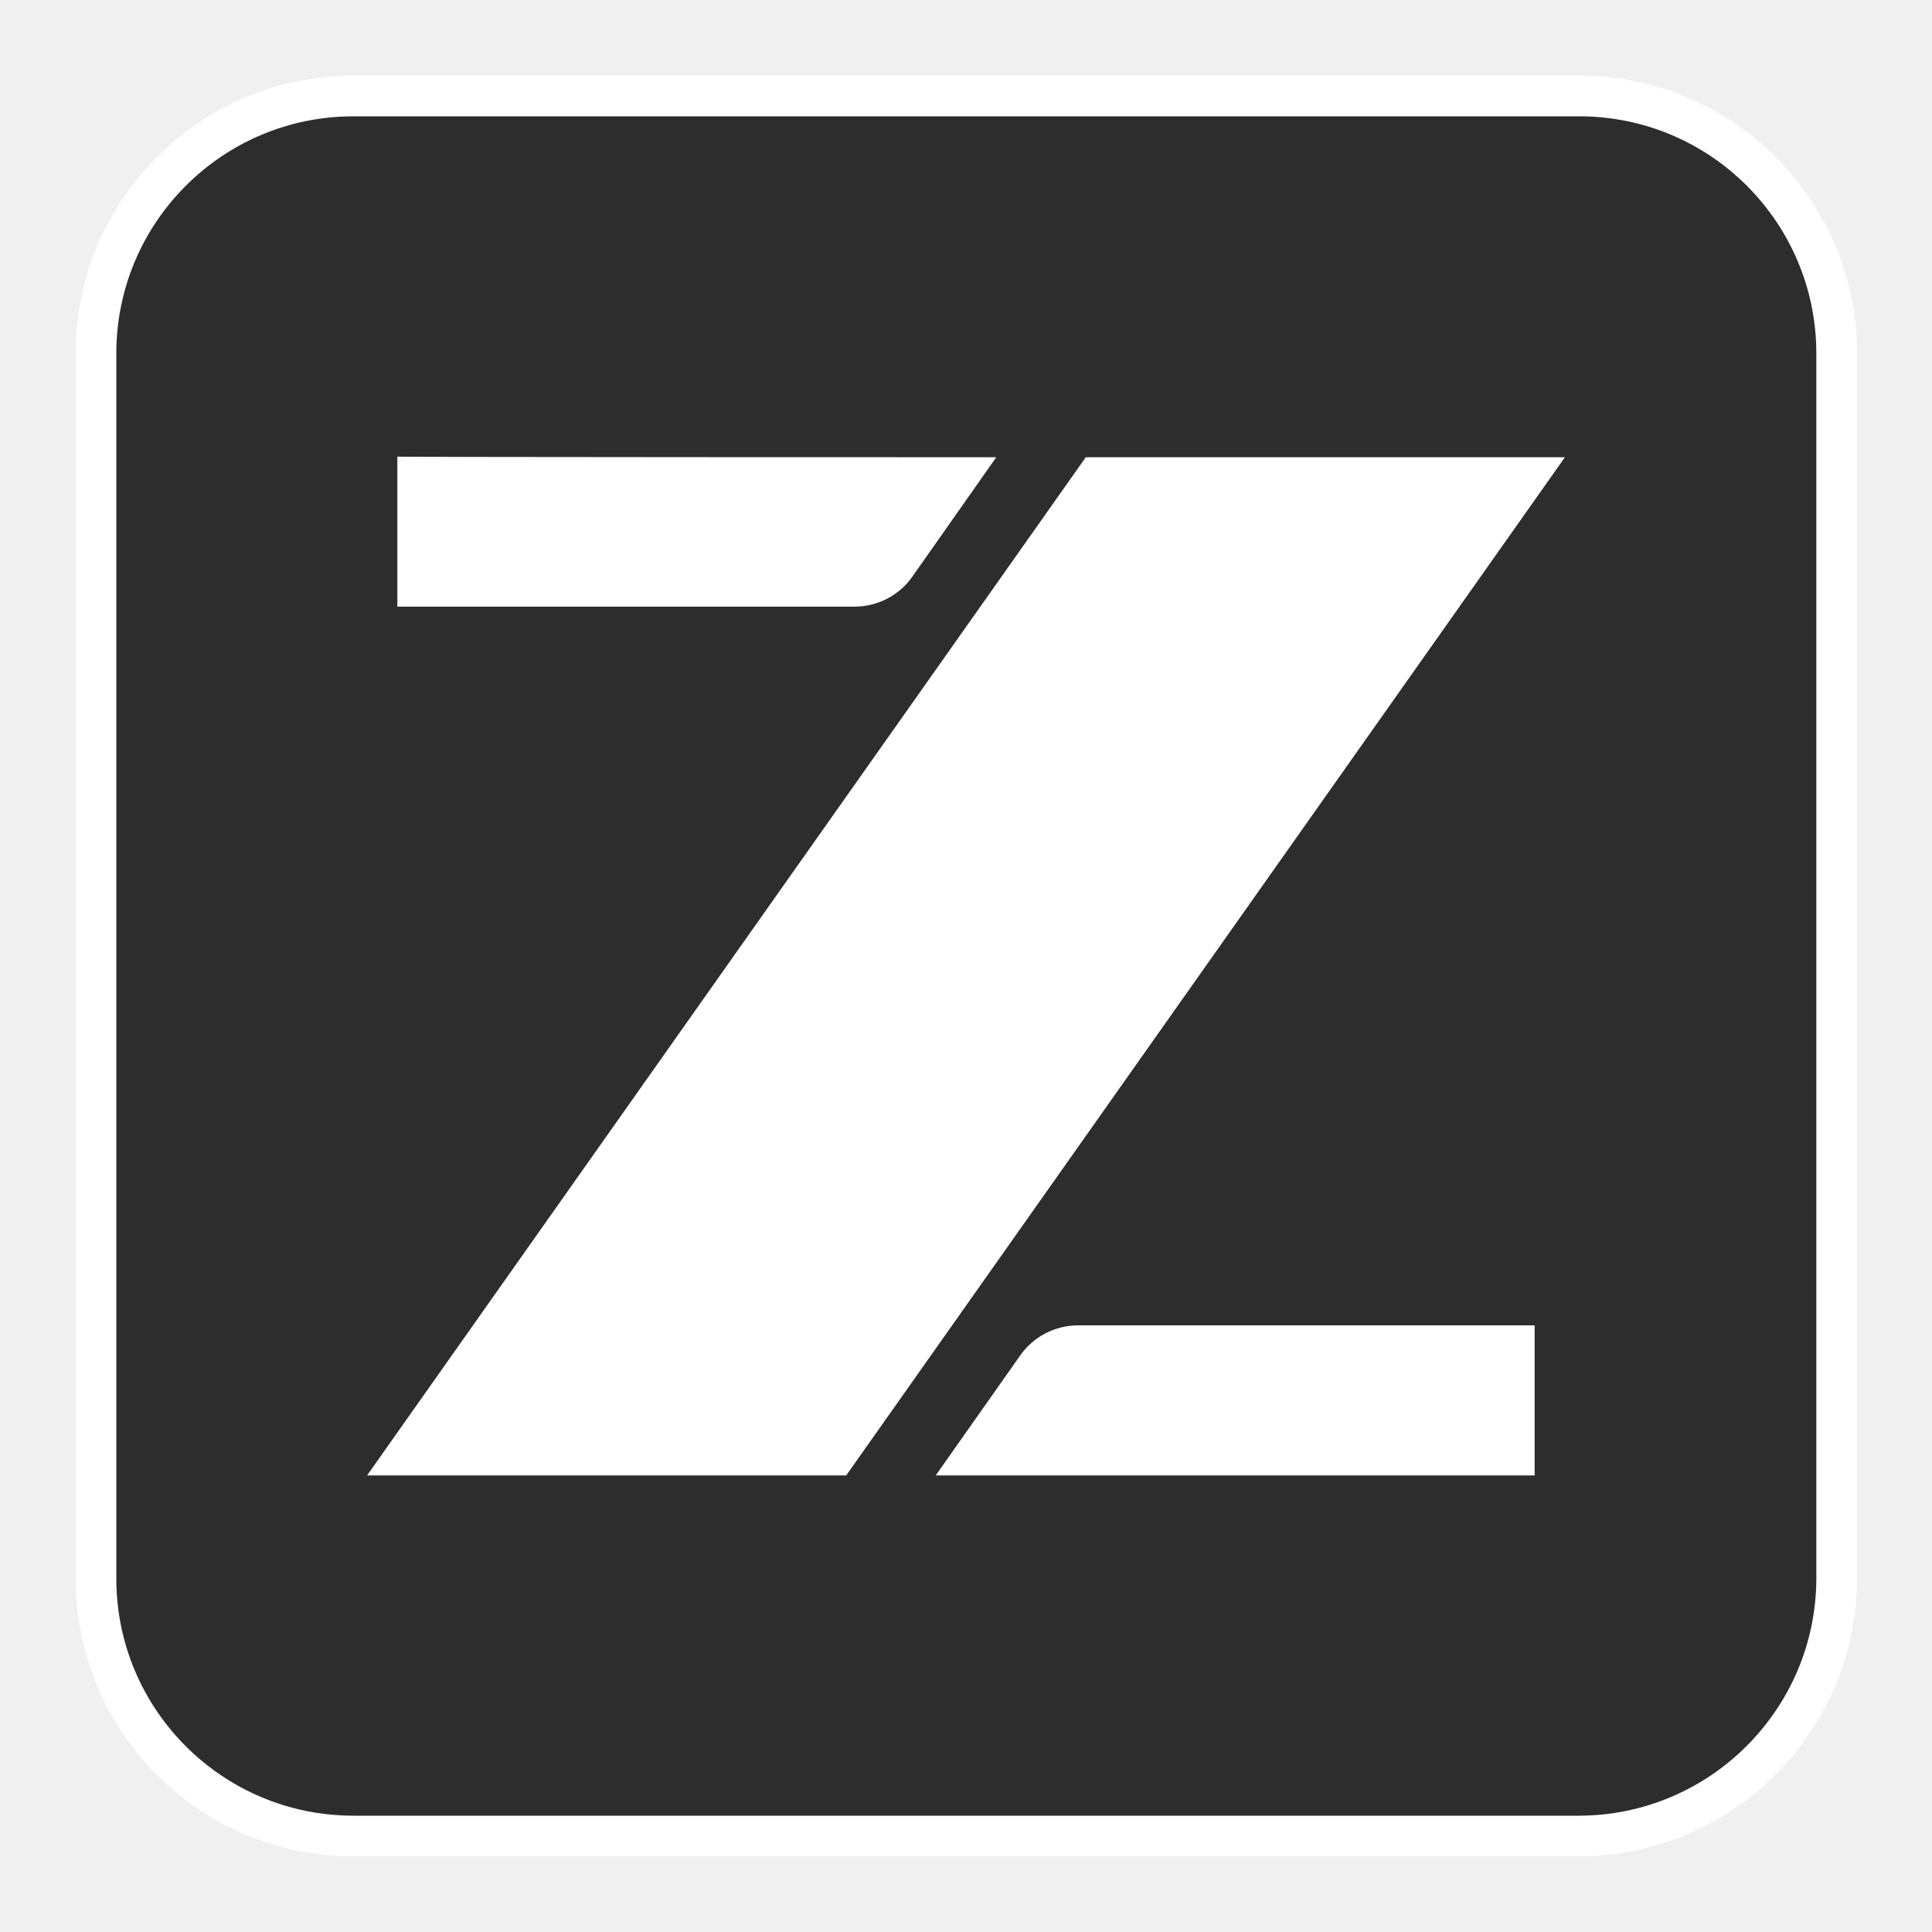
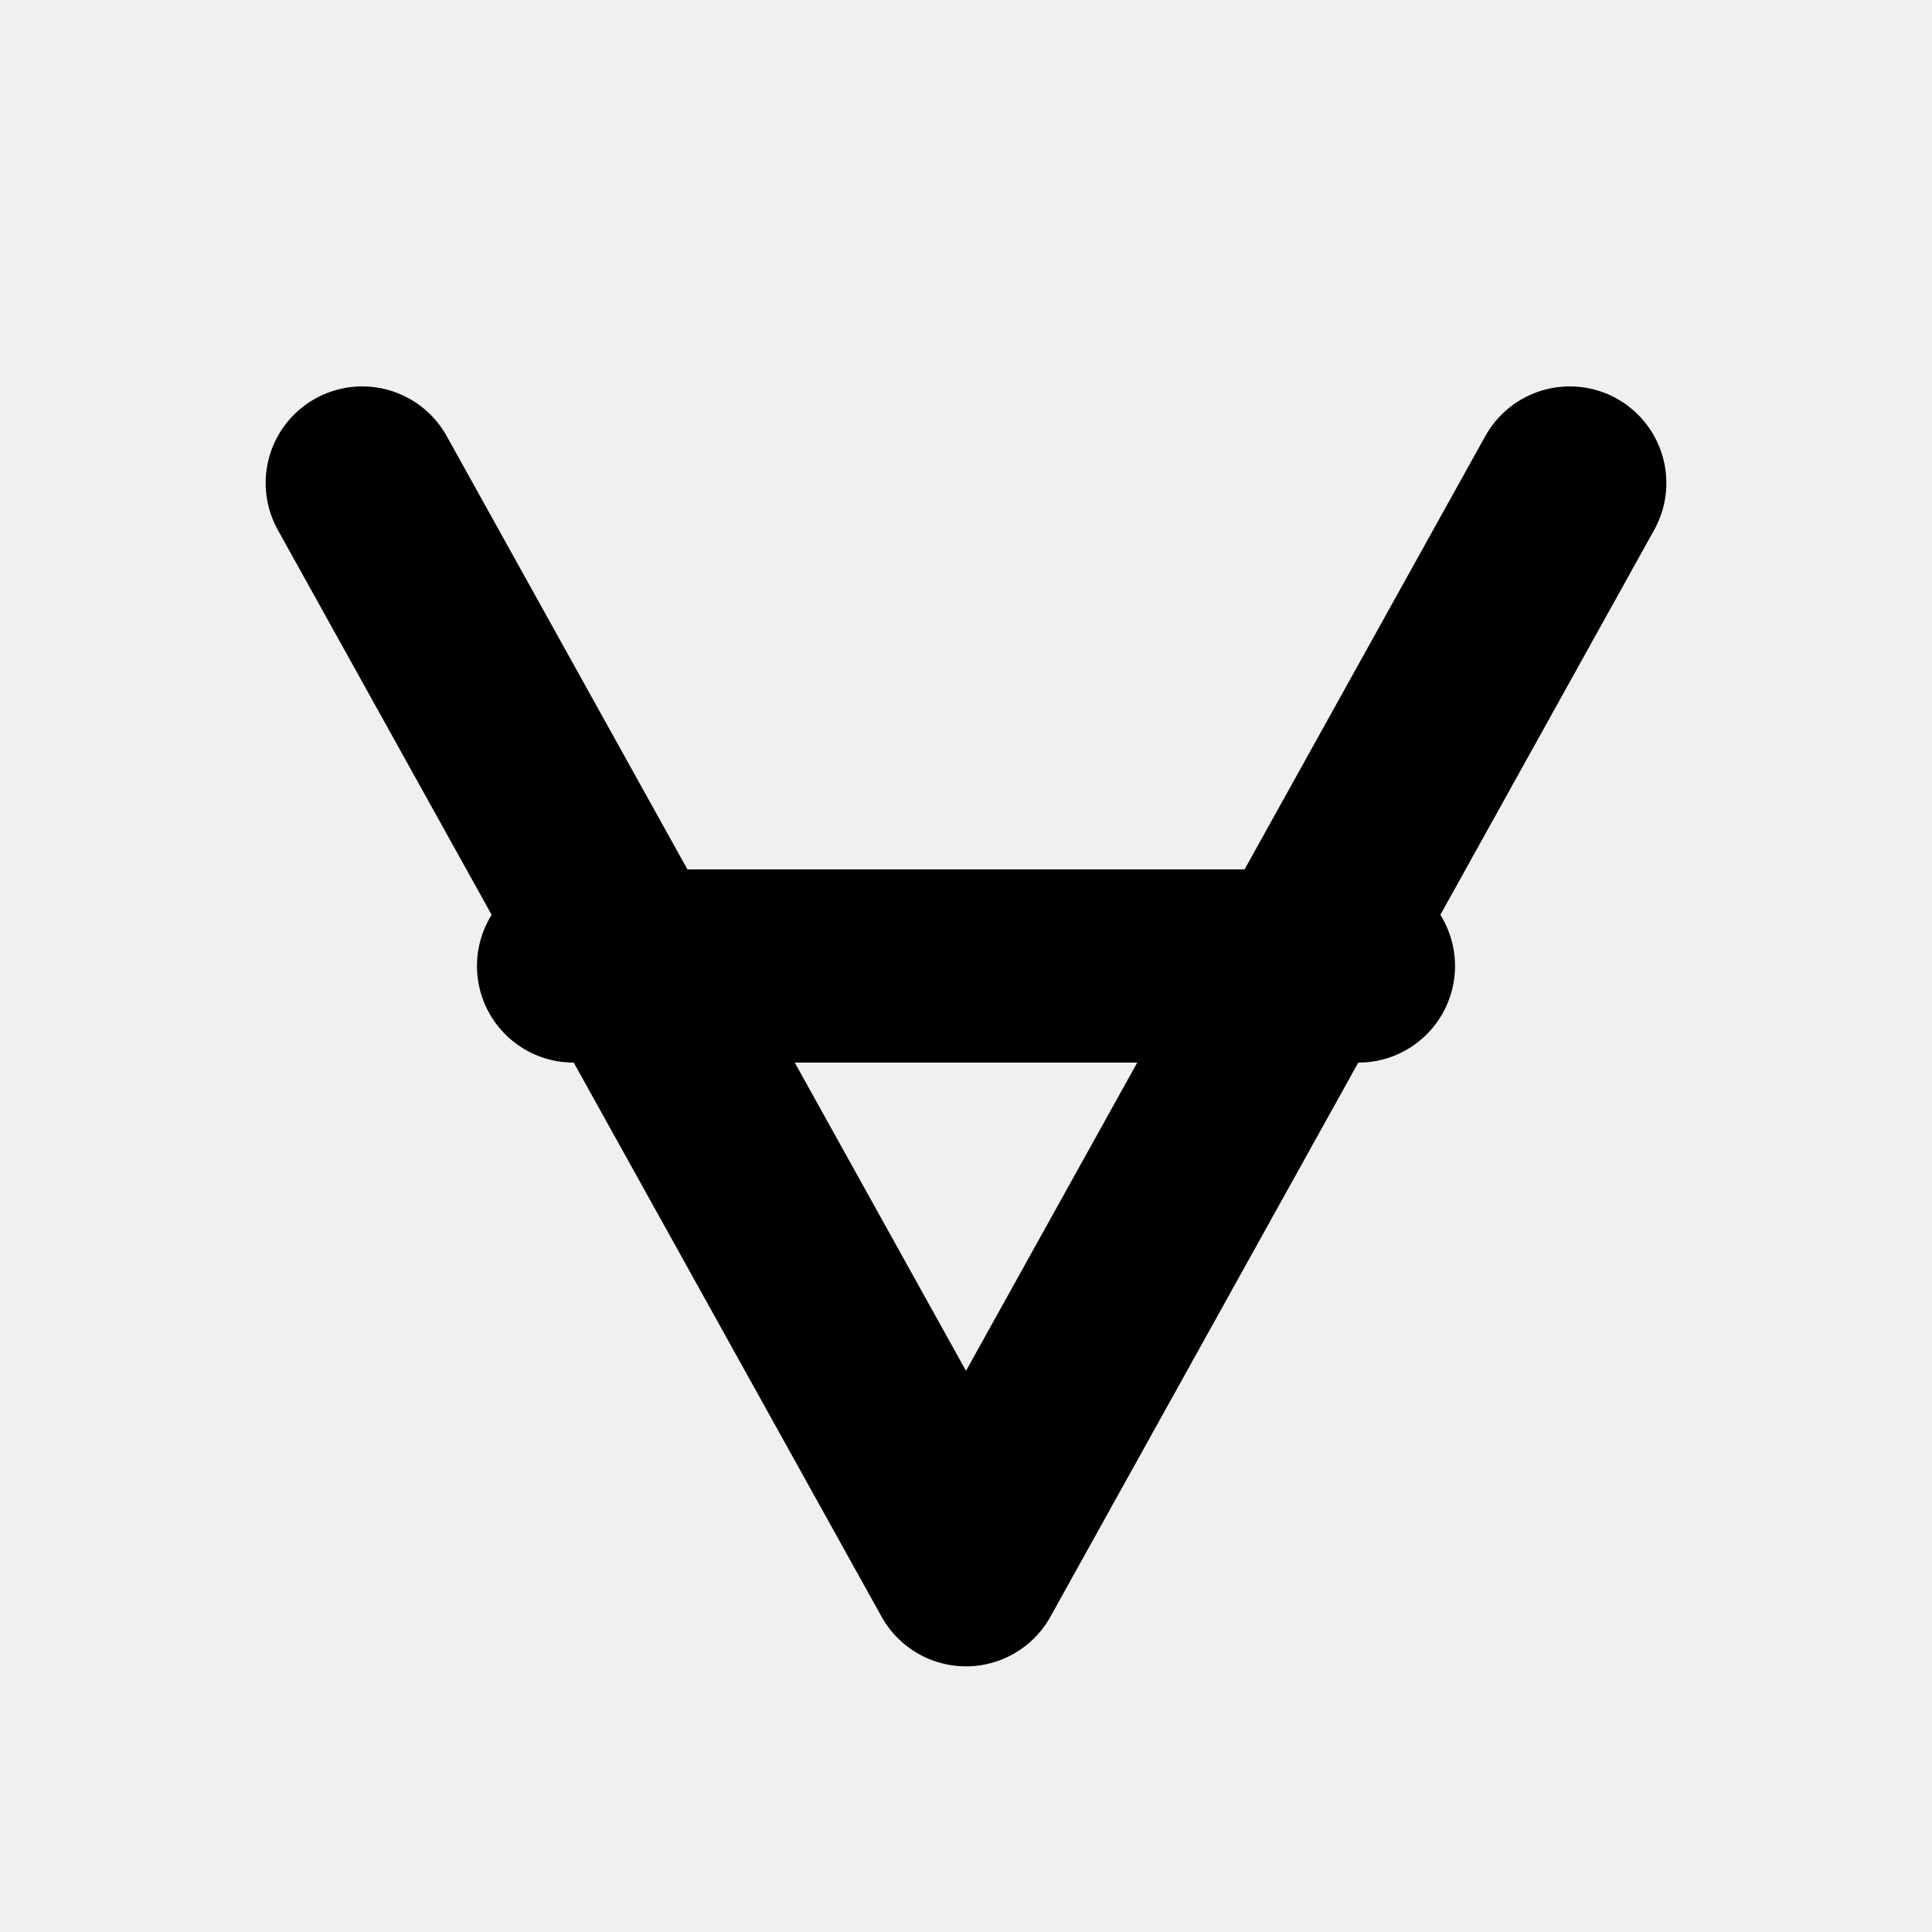
- <svg xmlns="http://www.w3.org/2000/svg" version="1.1" x="0px" y="0px" viewBox="0 0 30 30" style="enable-background:new 0 0 30 30;" xml:space="preserve">
-   <defs>
-     <style type="text/css">
-     .st194{fill:#2D2D2D;stroke:#FFFFFF;stroke-width:0.632;stroke-miterlimit:10;}
-     .st23{fill:#FFFFFF;}
- 
-     .z-breathe {
-       animation: breathe 2.5s ease-in-out infinite;
-     }
- 
-     @keyframes breathe {
-       0%, 100% { opacity: 0.7; }
-       50% { opacity: 1; }
-     }
-   </style>
-   </defs>
-   <g>
-     <path class="st194" d="M24.51,28.51H5.49c-2.21,0-4-1.79-4-4V5.49c0-2.21,1.79-4,4-4h19.03c2.21,0,4,1.79,4,4v19.03     C28.51,26.72,26.72,28.51,24.51,28.51z" />
-     <g class="z-breathe">
-       <path class="st23" d="M15.47,7.1l-1.3,1.85c-0.2,0.29-0.54,0.47-0.9,0.47h-7.1V7.09C6.16,7.1,15.47,7.1,15.47,7.1z" />
-       <polygon class="st23" points="24.3,7.1 13.14,22.91 5.7,22.91 16.86,7.1" />
-       <path class="st23" d="M14.53,22.91l1.31-1.86c0.2-0.29,0.54-0.47,0.9-0.47h7.09v2.33H14.53z" />
-     </g>
-   </g>
+ <svg xmlns="http://www.w3.org/2000/svg" viewBox="0 0 32 32">
+   <path d="M 6 8 L 16 26 L 26 8 M 9.5 16 L 22.5 16" fill="none" stroke="currentColor" stroke-width="3.2" stroke-linecap="round" stroke-linejoin="round" />
</svg>
